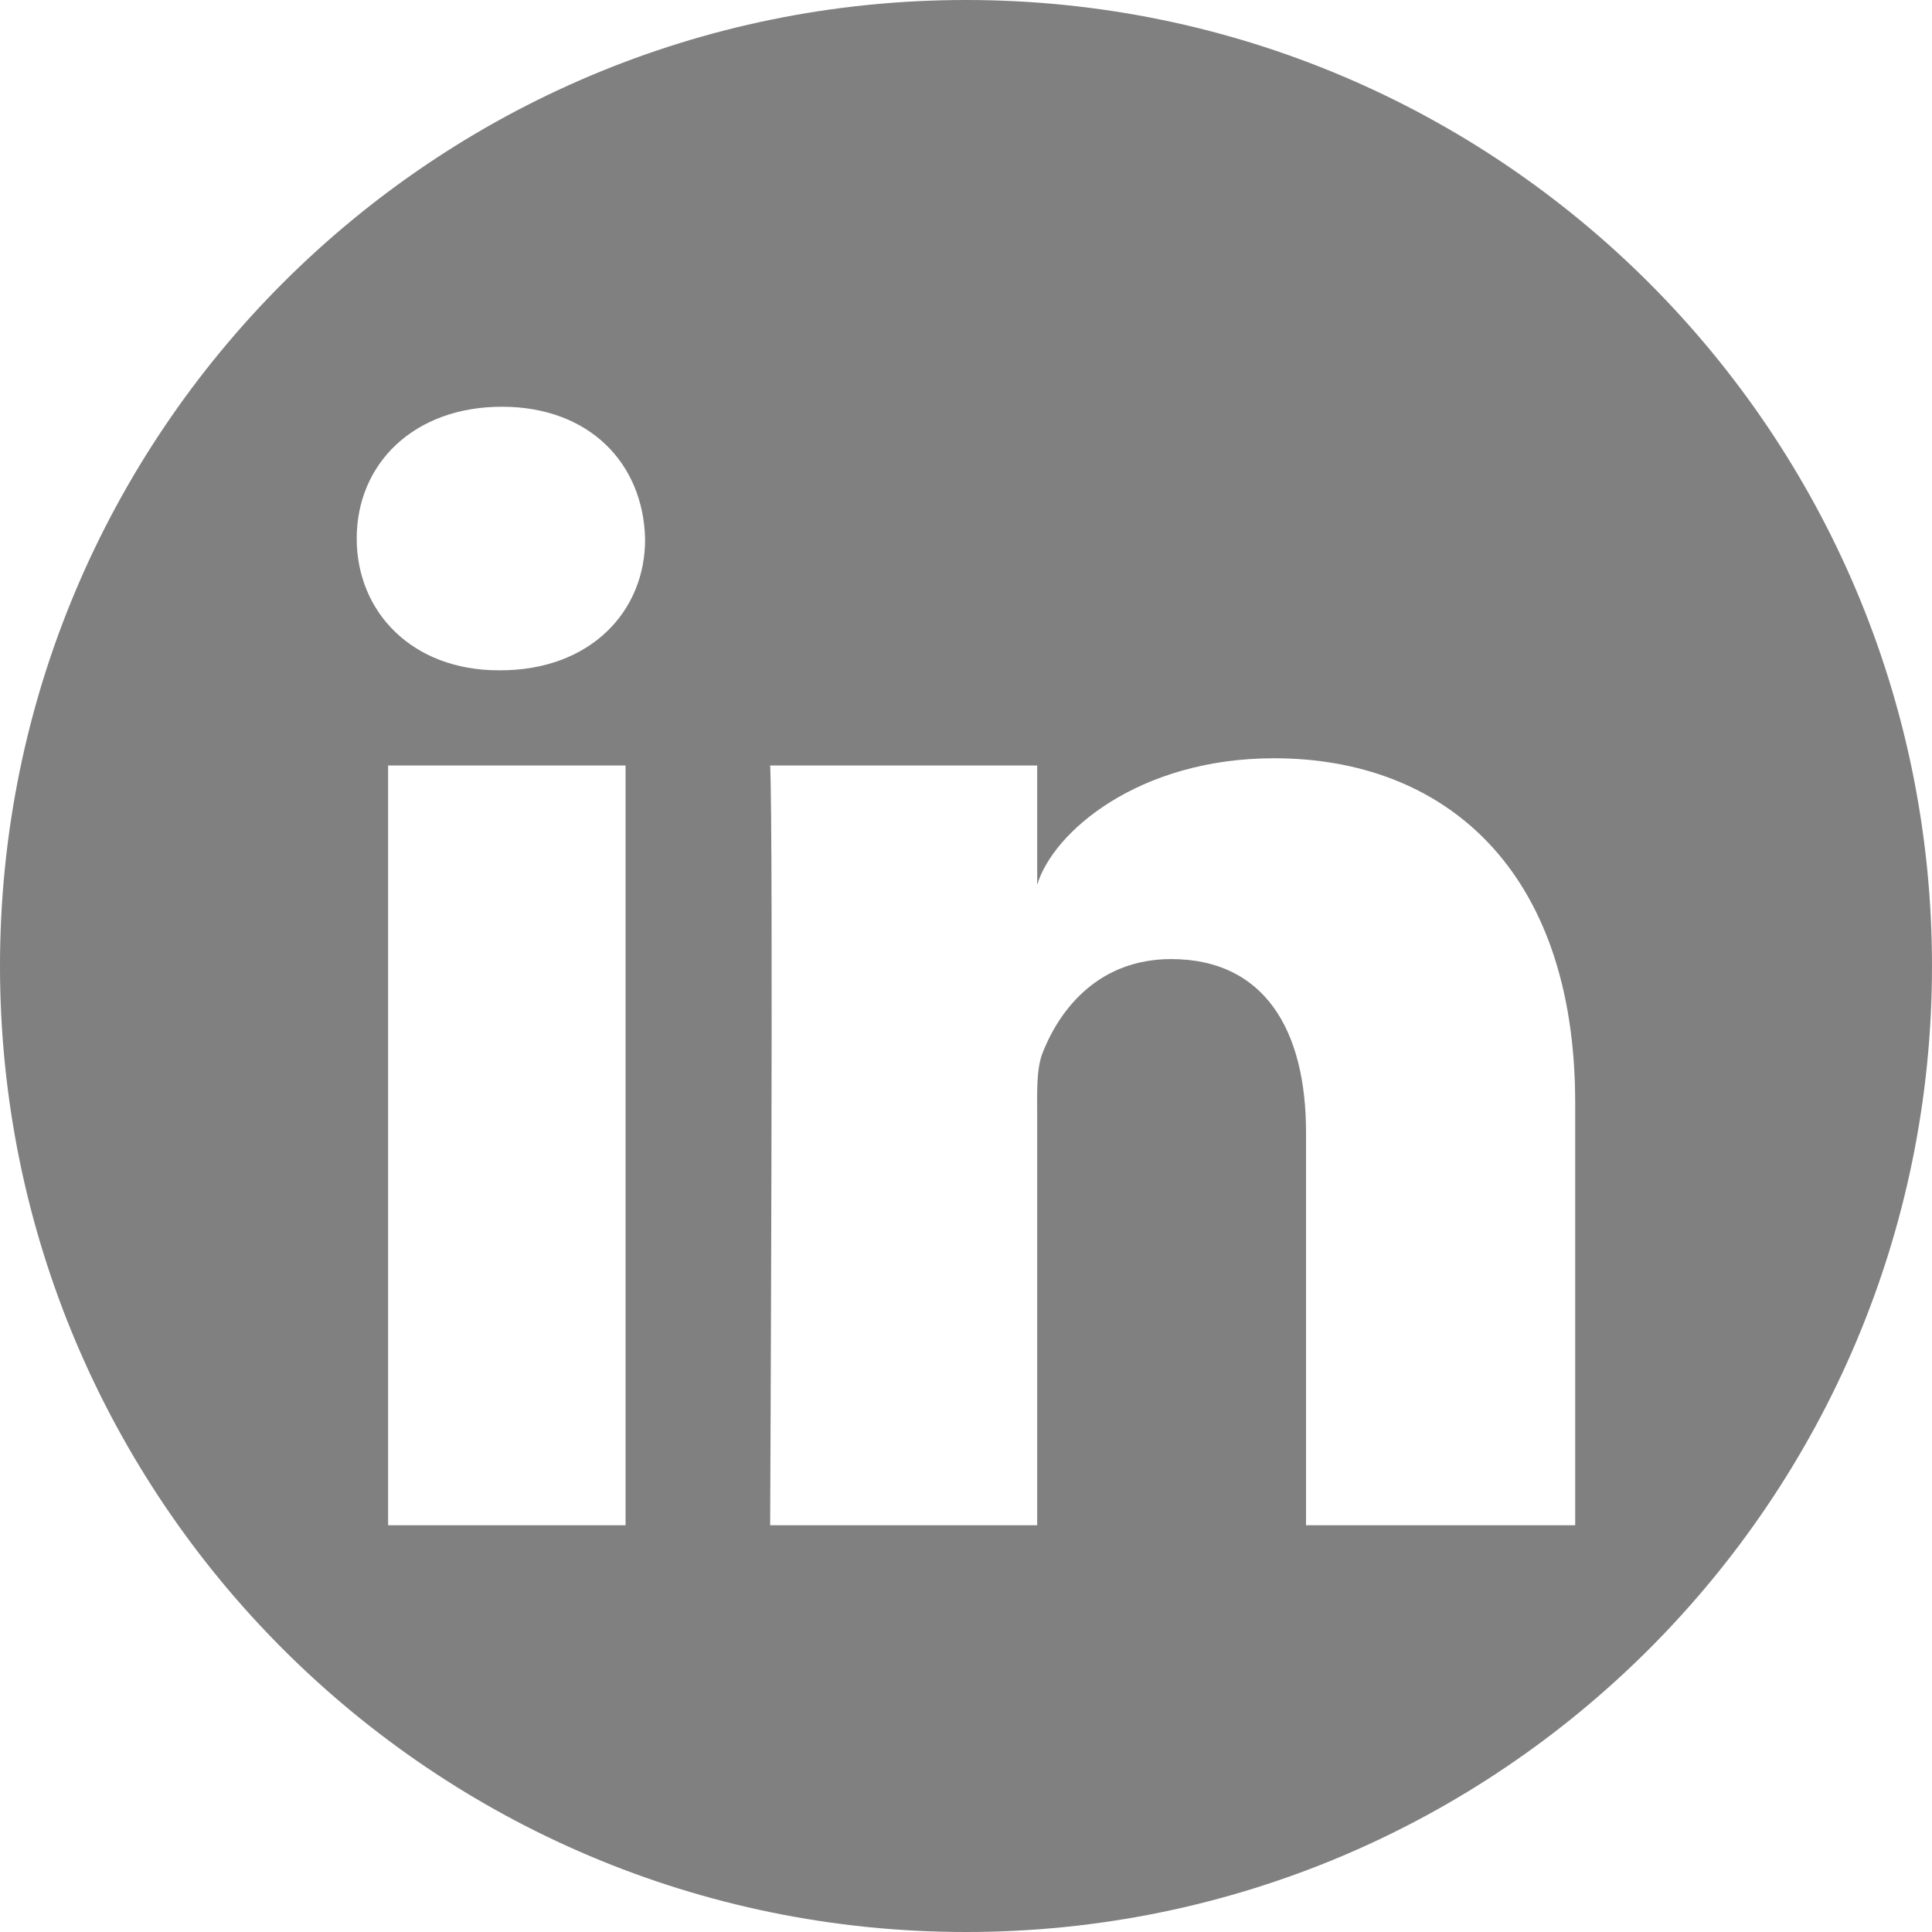
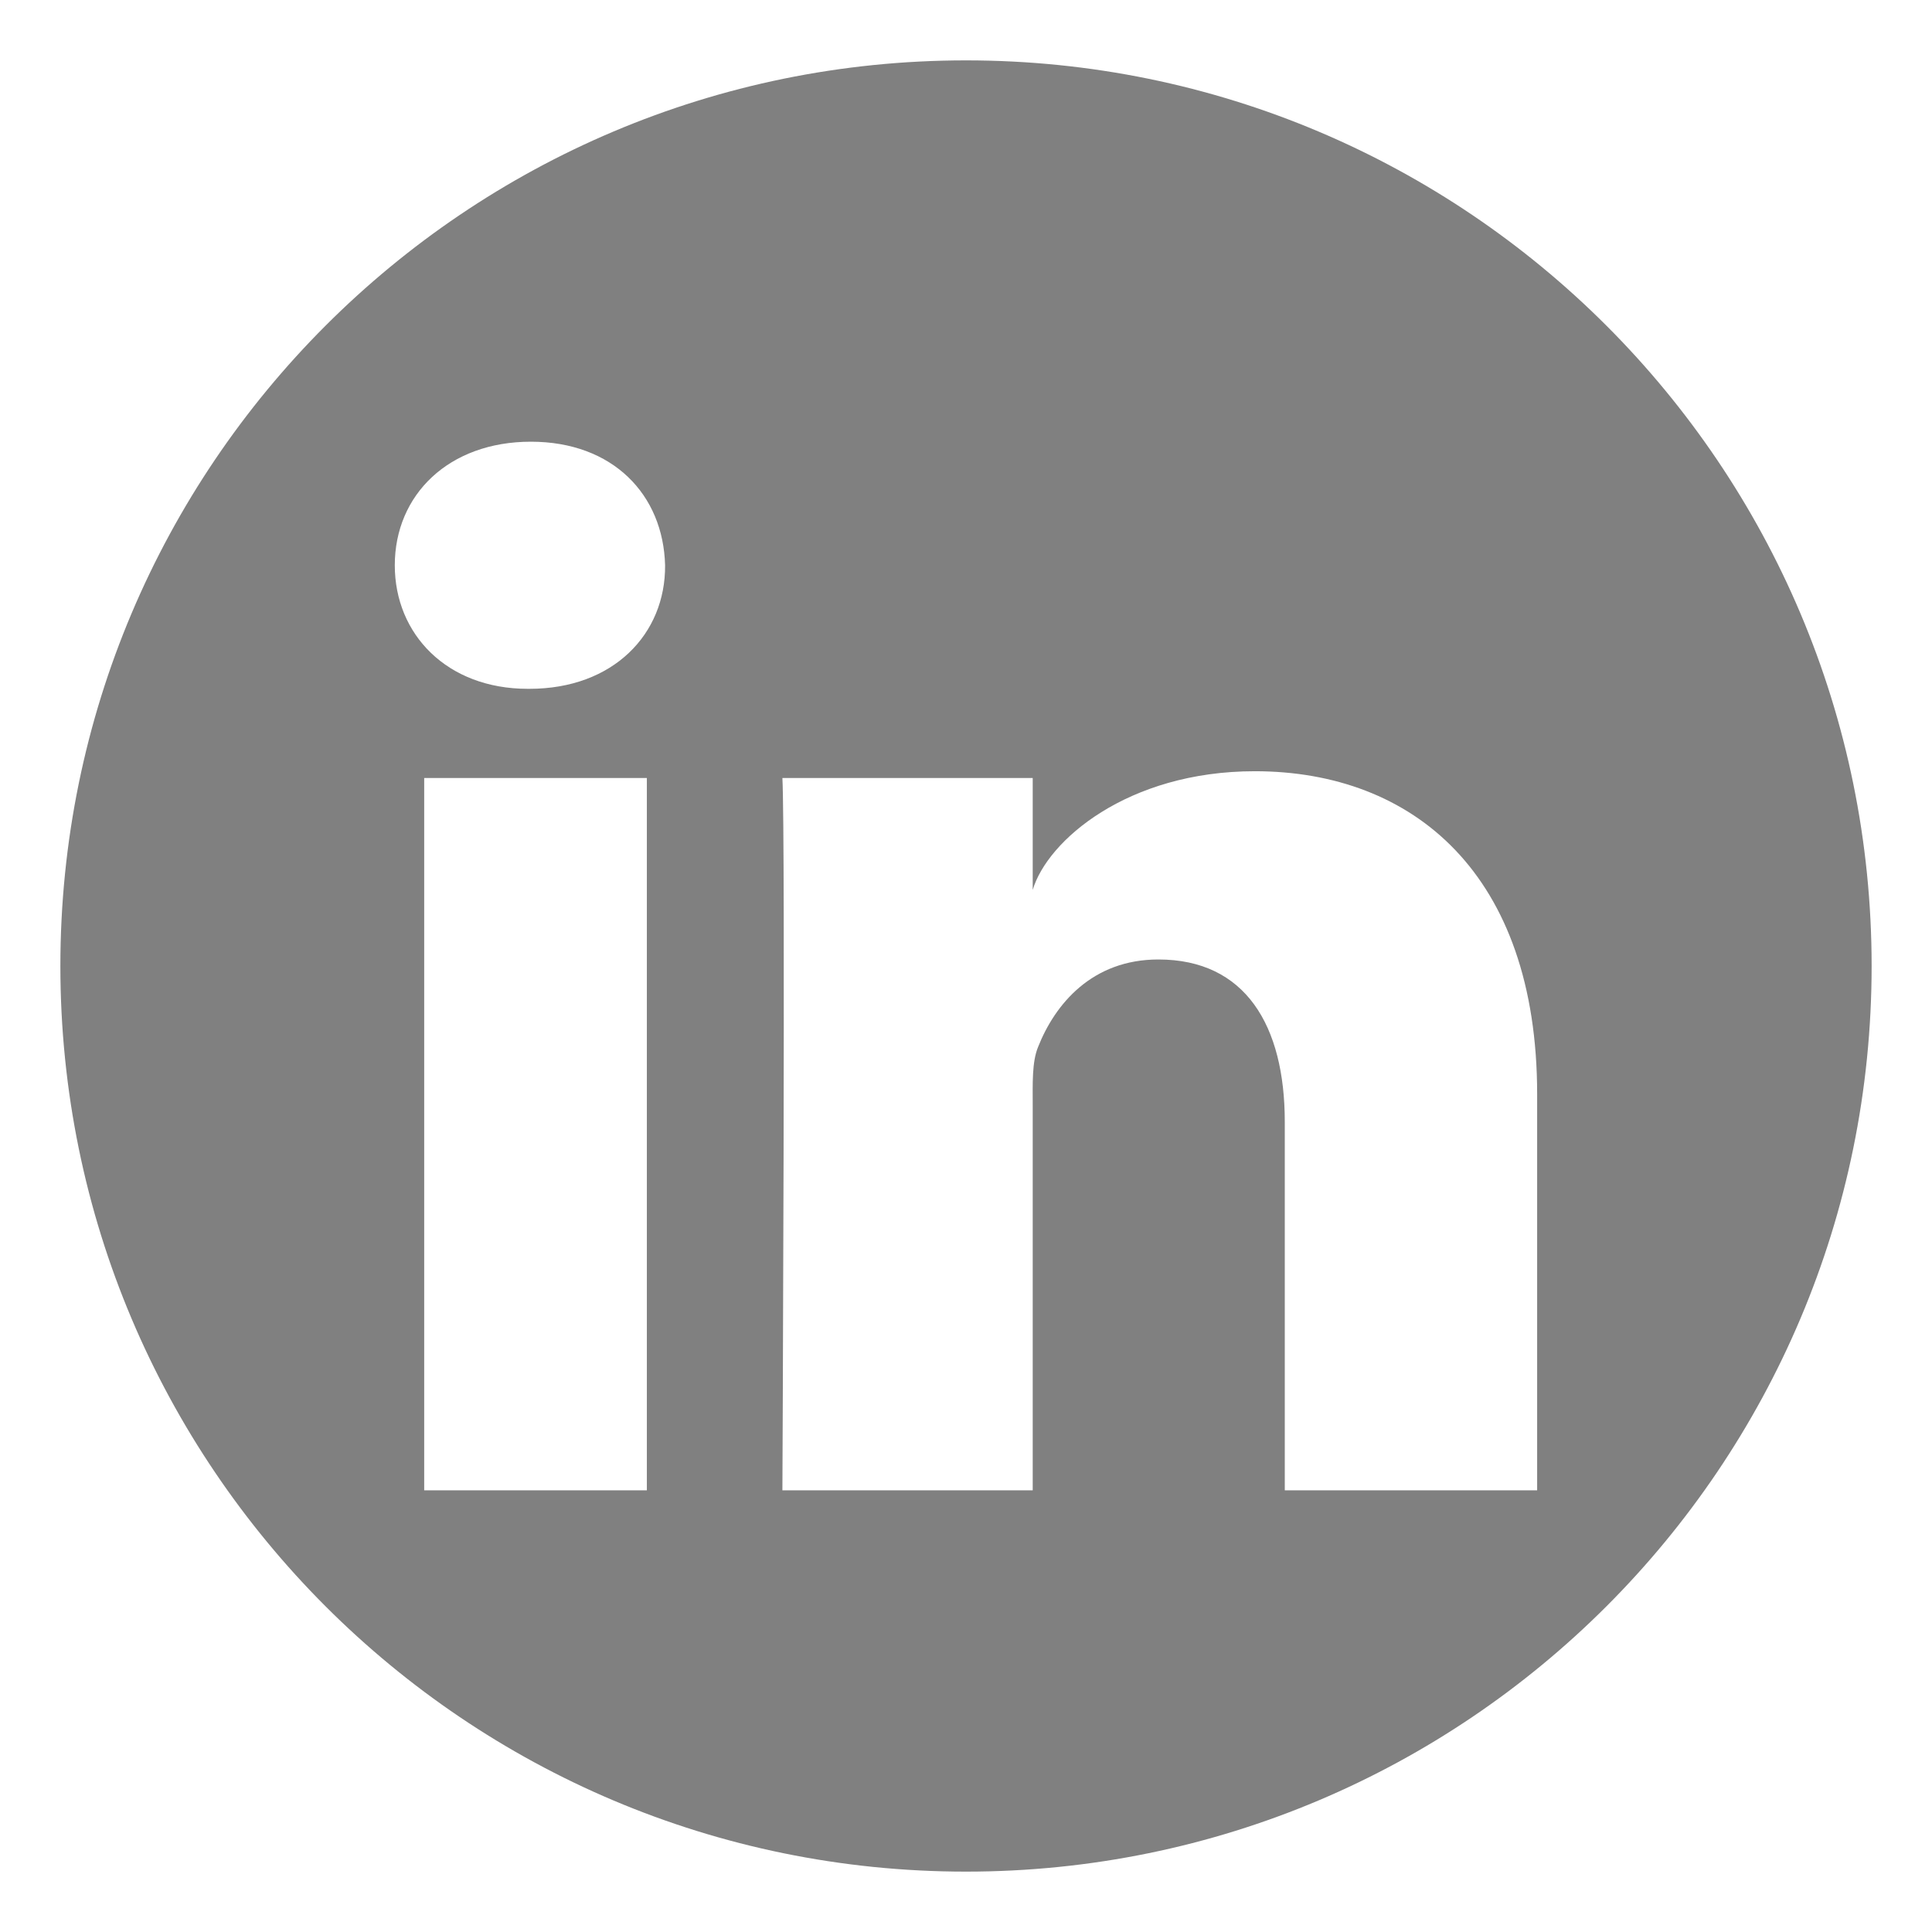
- <svg xmlns="http://www.w3.org/2000/svg" viewBox="0 0 19 19" width="30" height="30">
-   <path fill="#808080" fill-rule="evenodd" clip-rule="evenodd" d="M 19 9.5 C 19 14.747 14.747 19 9.5 19 C 4.253 19 0 14.747 0 9.5 C 0 4.253 4.253 0 9.5 0 C 14.747 0 19 4.253 19 9.5 Z M 6.152 15 L 3.817 15 L 3.817 7.528 L 6.152 7.528 L 6.152 15 Z M 4.921 6.592 L 4.903 6.592 C 4.056 6.592 3.508 6.021 3.508 5.296 C 3.508 4.557 4.074 4 4.935 4 C 5.797 4 6.325 4.557 6.344 5.296 C 6.349 6.016 5.802 6.592 4.921 6.592 Z M 15.491 15 L 12.844 15 L 12.844 11.135 C 12.844 10.125 12.431 9.432 11.518 9.432 C 10.822 9.432 10.433 9.9 10.255 10.35 C 10.191 10.509 10.2 10.733 10.2 10.963 L 10.2 15 L 7.574 15 C 7.574 15 7.607 8.151 7.574 7.528 L 10.2 7.528 L 10.2 8.702 C 10.353 8.187 11.192 7.457 12.53 7.457 C 14.19 7.457 15.491 8.534 15.491 10.845 L 15.491 15 Z" />
+ <svg xmlns="http://www.w3.org/2000/svg" viewBox="0 0 32 32" width="32px" height="32px">
+   <path fill="#808080" fill-rule="evenodd" clip-rule="evenodd" d="M 31 16 C 31 24.285 24.285 31 16 31 C 7.715 31 1 24.285 1 16 C 1 7.715 7.715 1 16 1 C 24.285 1 31 7.715 31 16 Z M 10.714 24.684 L 7.026 24.684 L 7.026 12.886 L 10.714 12.886 L 10.714 24.684 Z M 8.77 11.409 L 8.741 11.409 C 7.404 11.409 6.539 10.506 6.539 9.363 C 6.539 8.195 7.433 7.316 8.793 7.316 C 10.154 7.316 10.986 8.195 11.016 9.363 C 11.025 10.499 10.161 11.409 8.77 11.409 Z M 25.46 24.684 L 21.28 24.684 L 21.28 18.581 C 21.28 16.986 20.628 15.892 19.186 15.892 C 18.088 15.892 17.474 16.631 17.193 17.343 C 17.091 17.594 17.105 17.946 17.105 18.31 L 17.105 24.684 L 12.959 24.684 C 12.959 24.684 13.011 13.87 12.959 12.886 L 17.105 12.886 L 17.105 14.74 C 17.346 13.926 18.671 12.774 20.784 12.774 C 23.405 12.774 25.46 14.475 25.46 18.124 L 25.46 24.684 Z" />
</svg>
